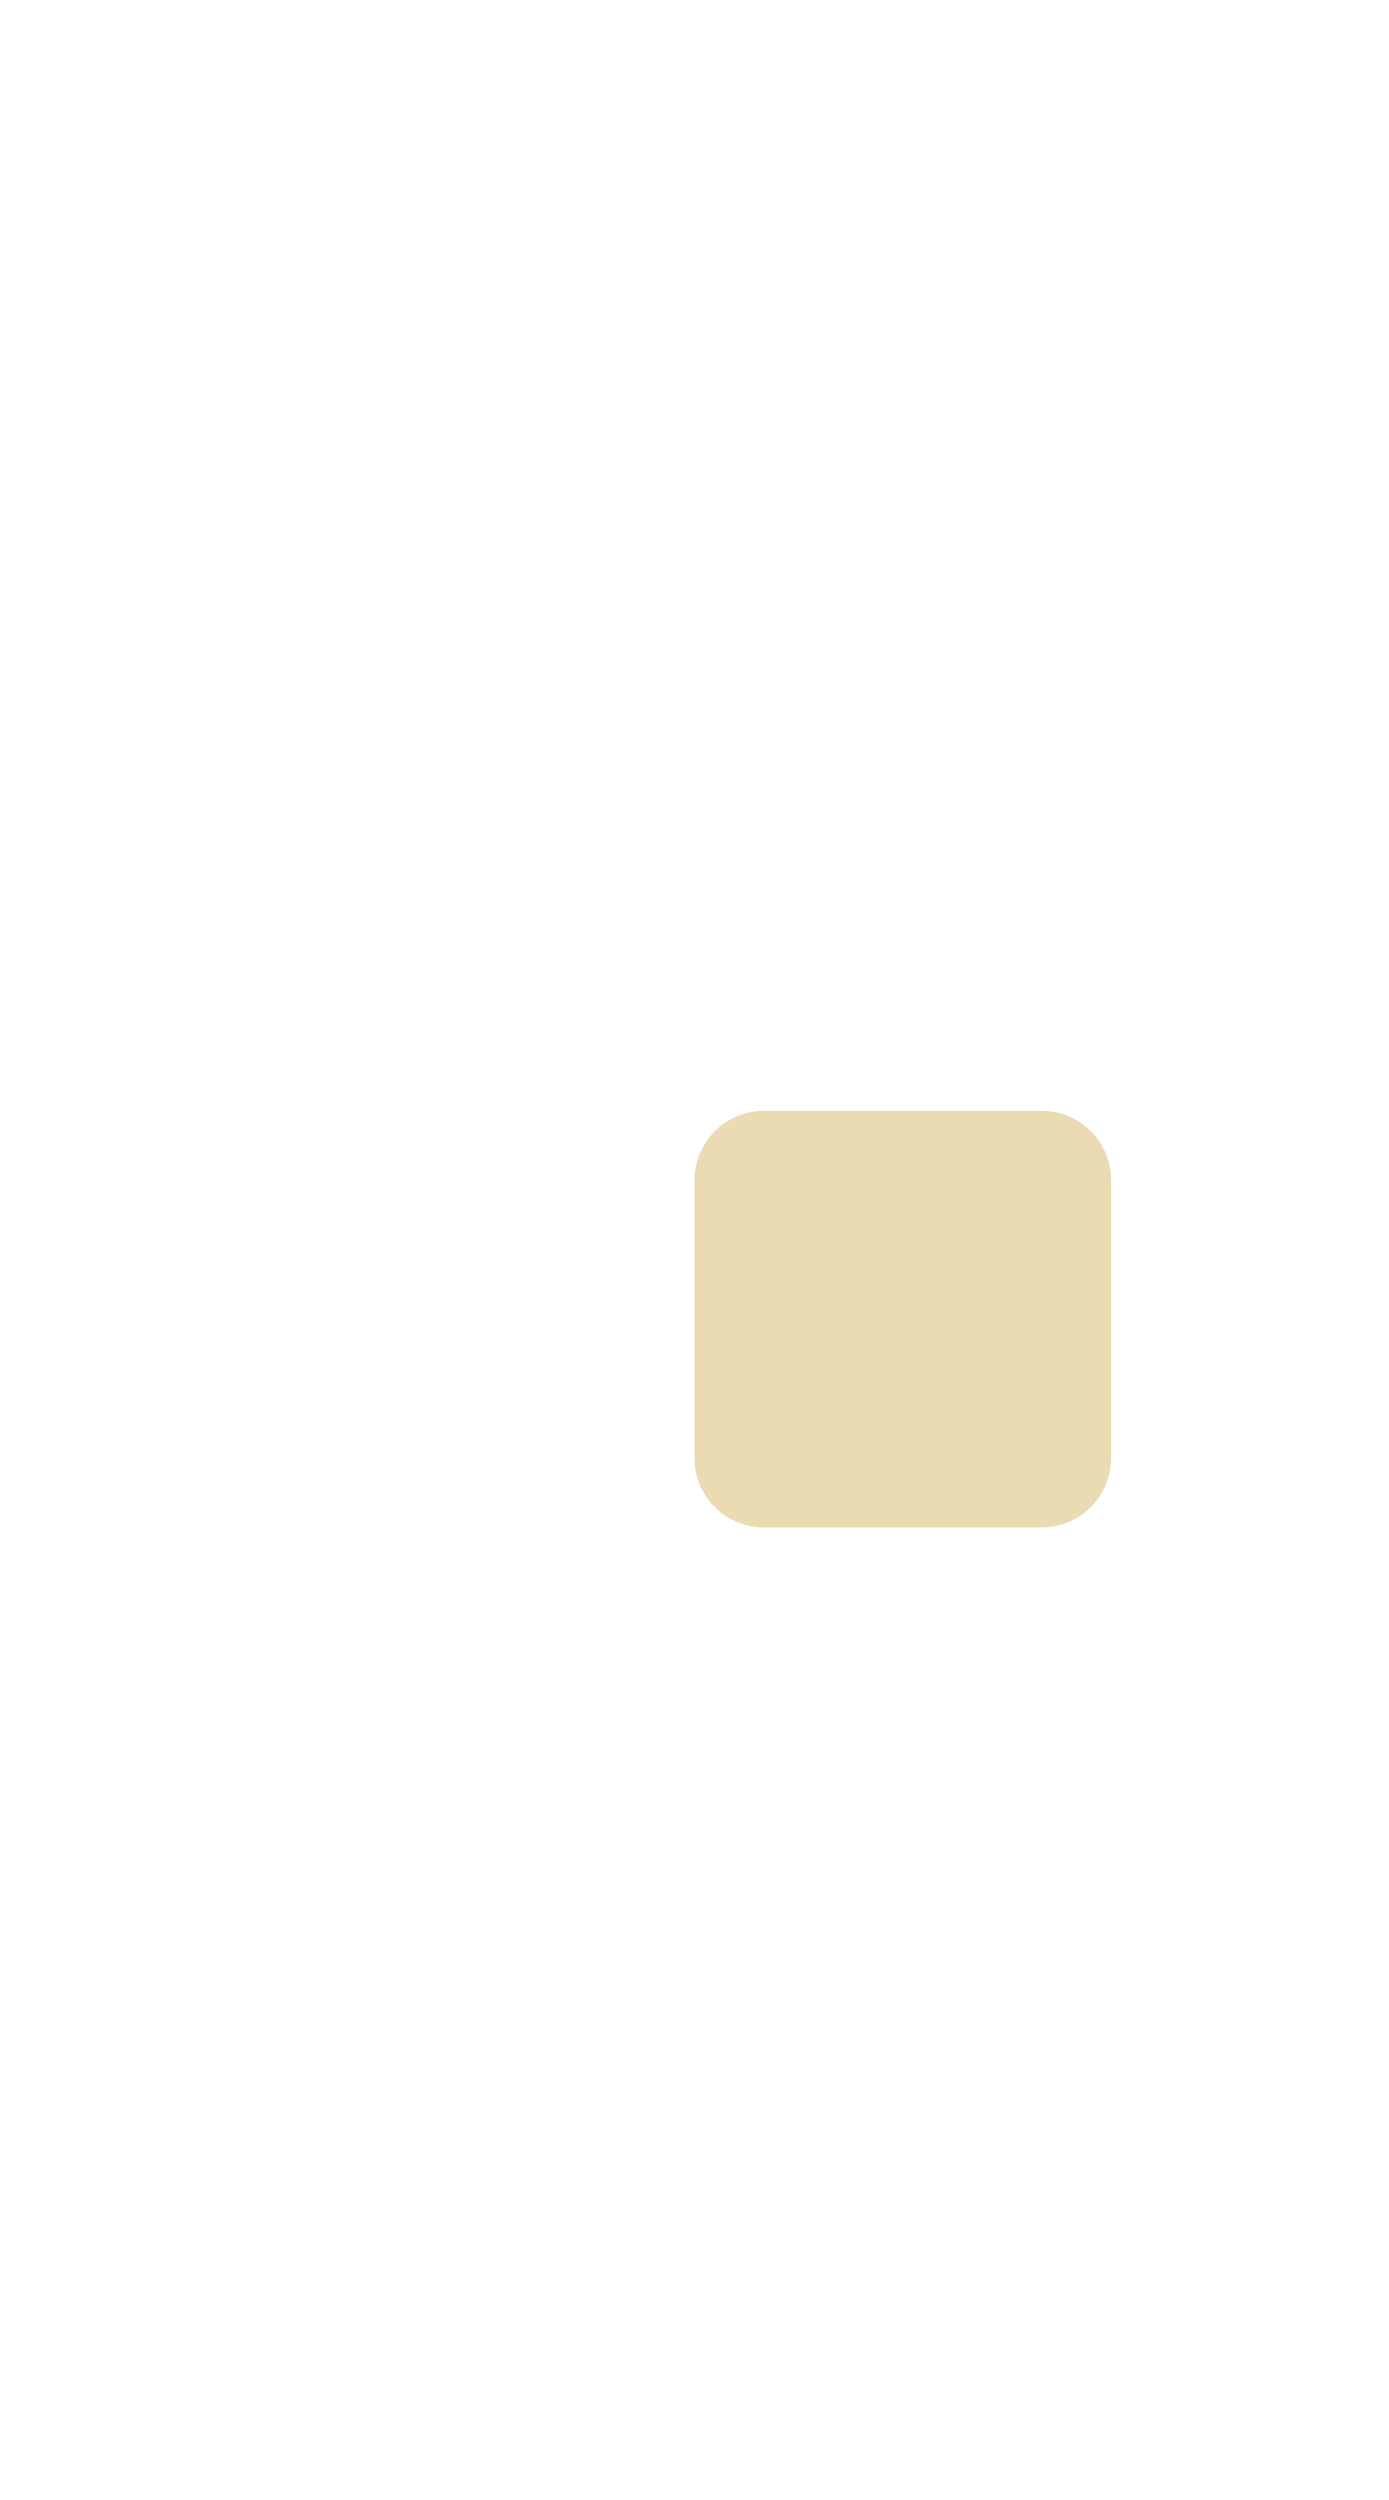
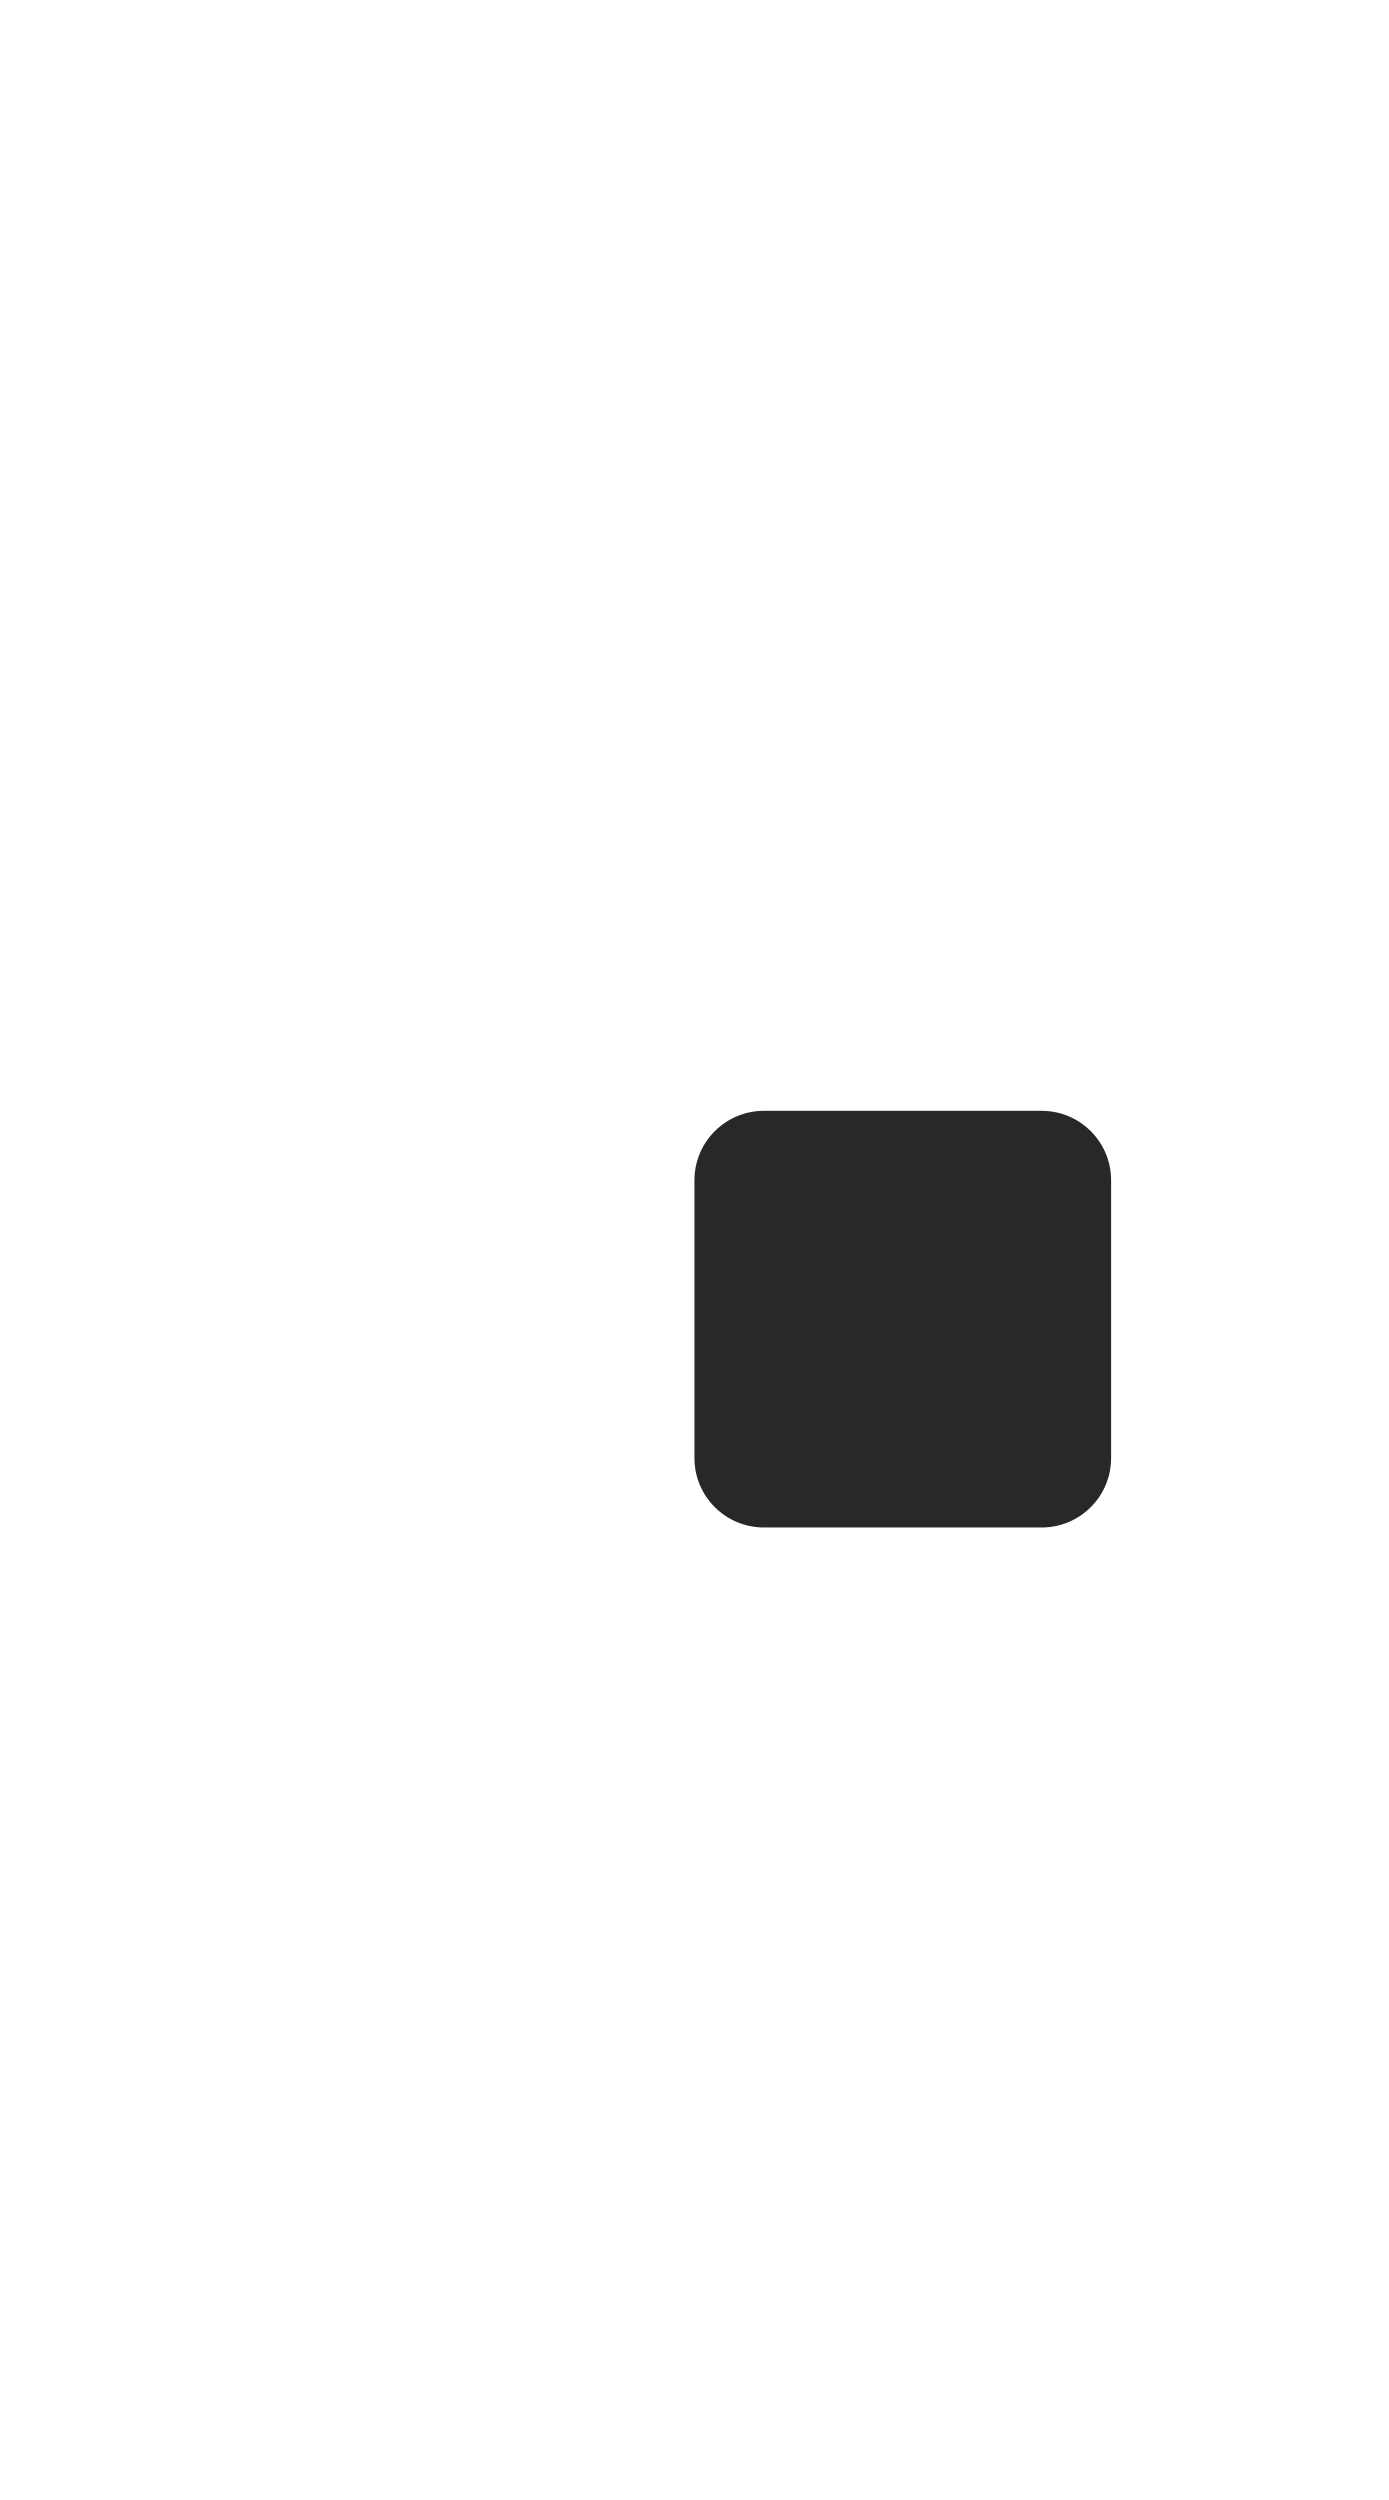
<svg xmlns="http://www.w3.org/2000/svg" width="10" height="18">
  <defs>
    <clipPath>
      <rect width="10" height="19" x="20" y="1033.36" opacity="0.12" fill="#83a598" color="#ebdbb2" />
    </clipPath>
  </defs>
  <g transform="translate(0,-1034.362)">
-     <rect width="3" height="3" x="5" y="1042.36" rx="0.5" fill="#ebdbb2" />
+     <rect width="3" height="3" x="5" y="1042.36" rx="0.5" fill="#282828" />
  </g>
</svg>
